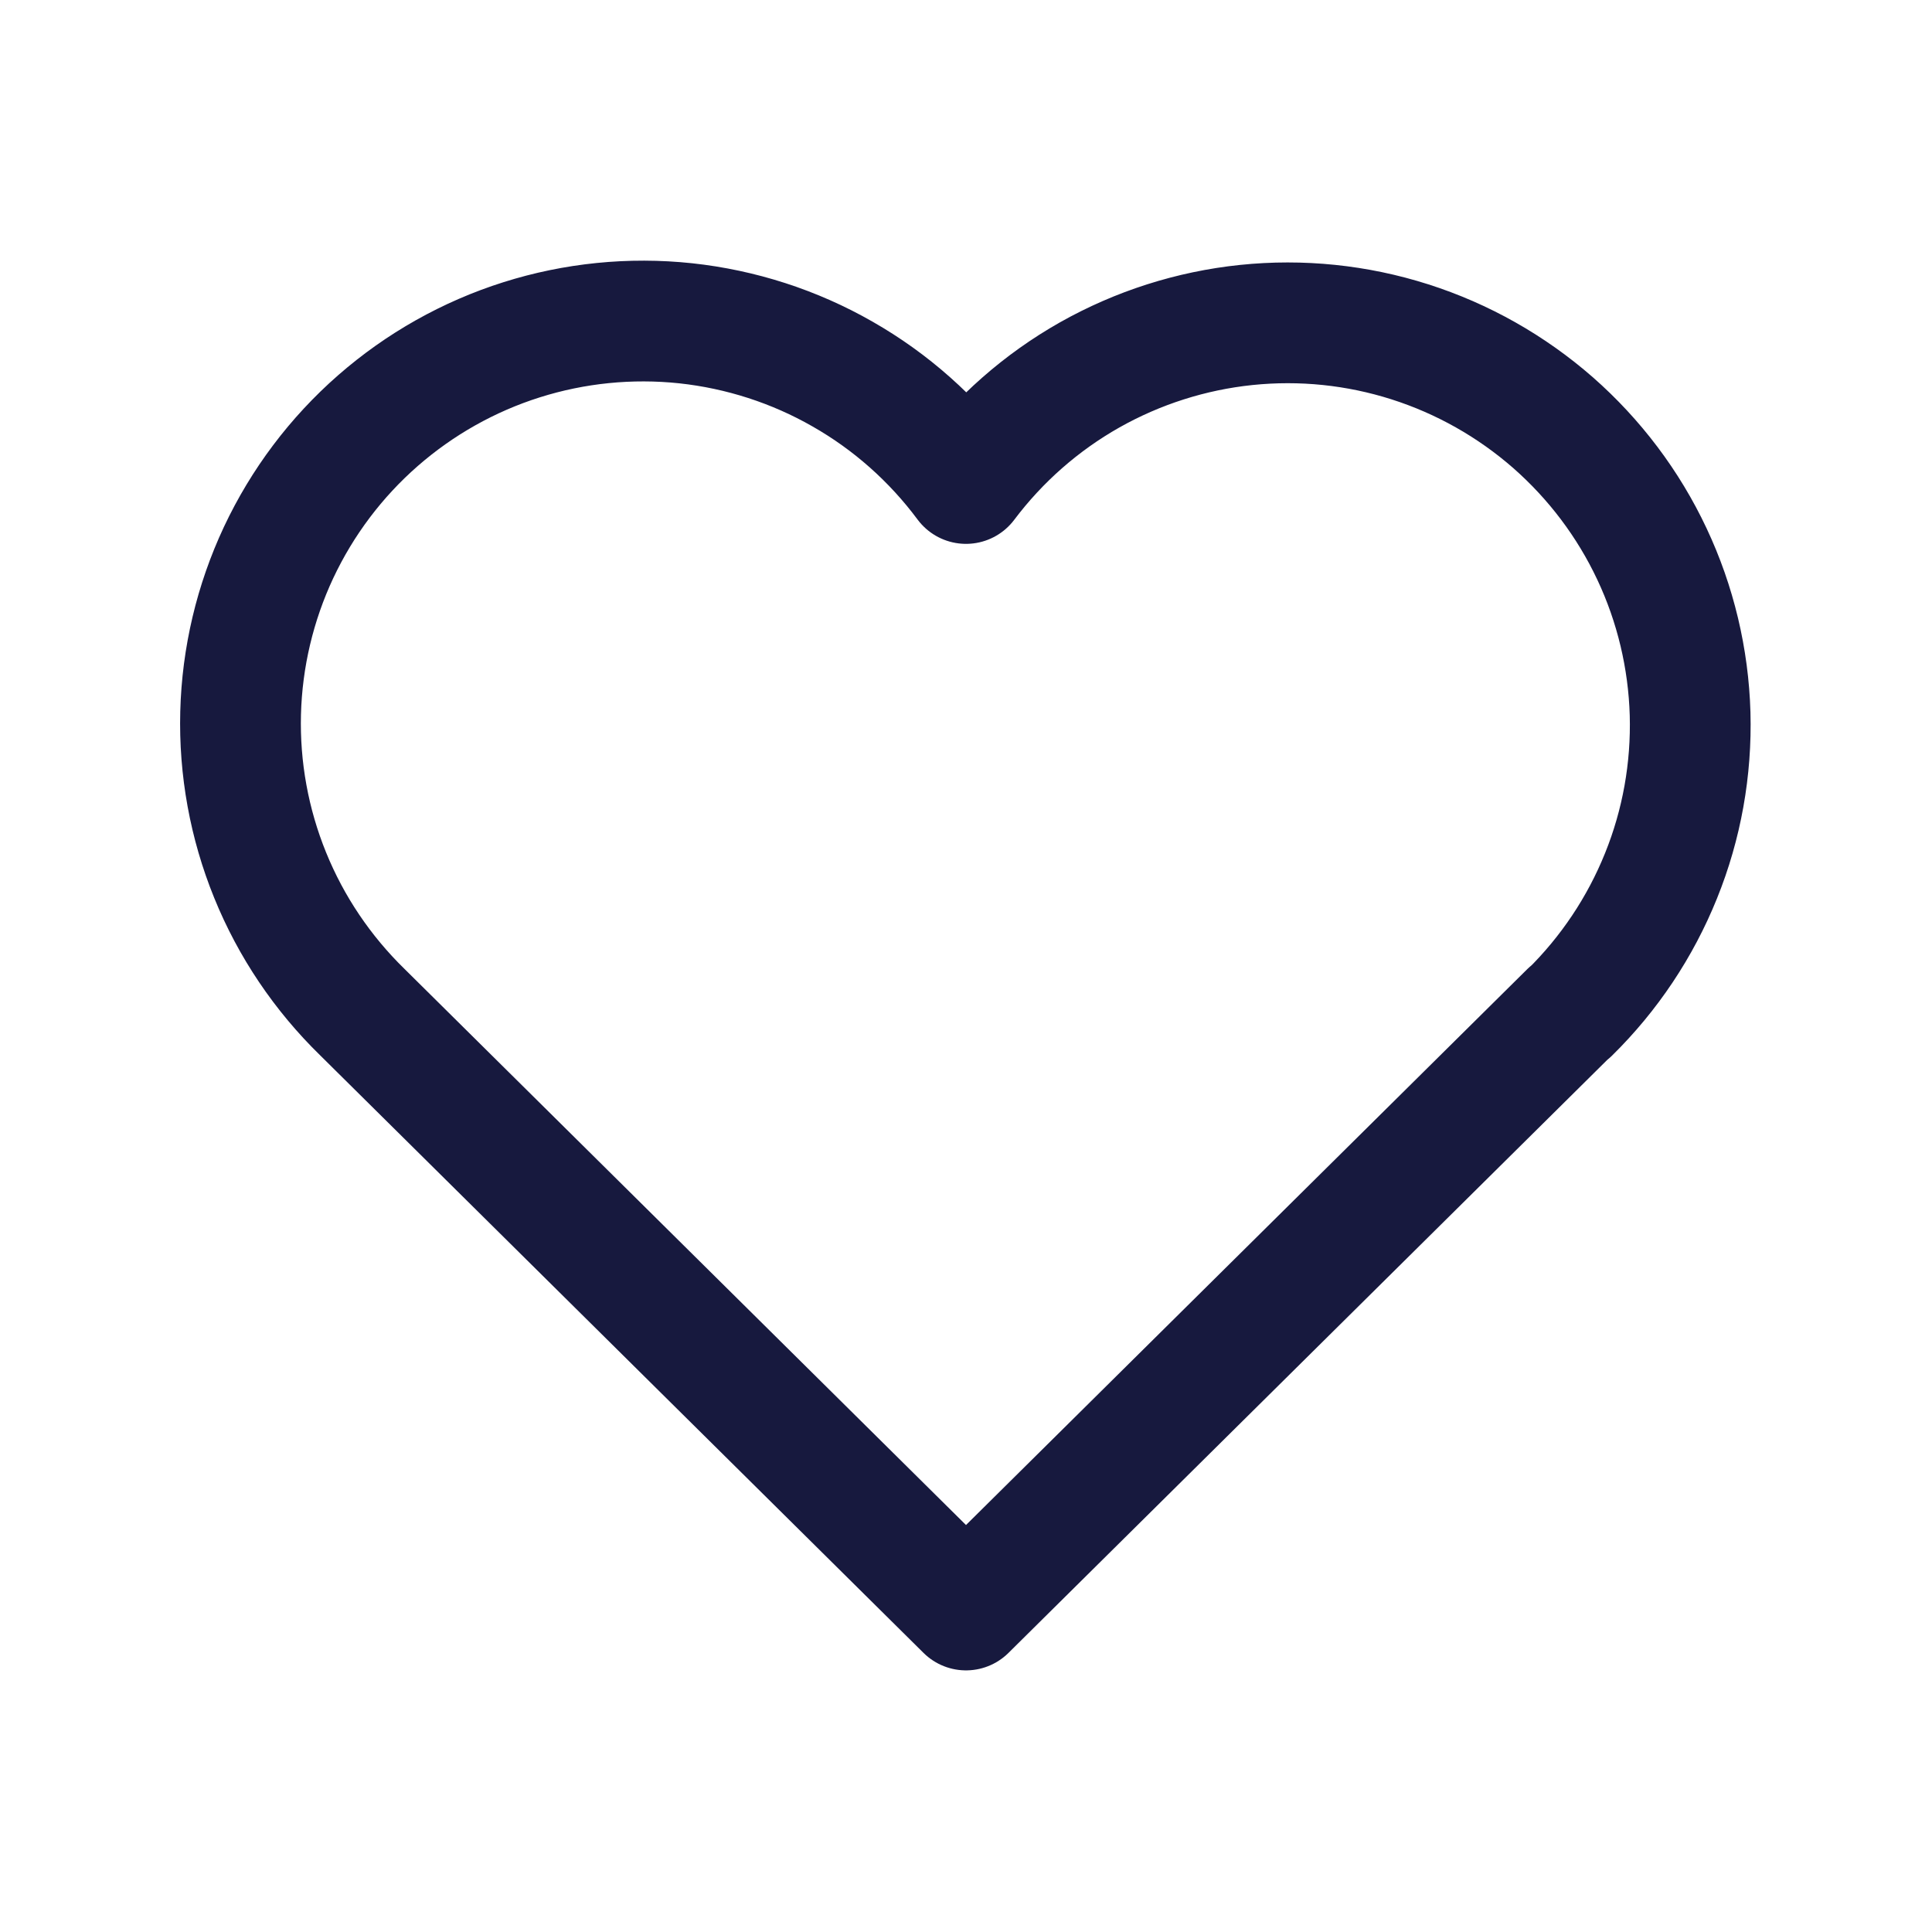
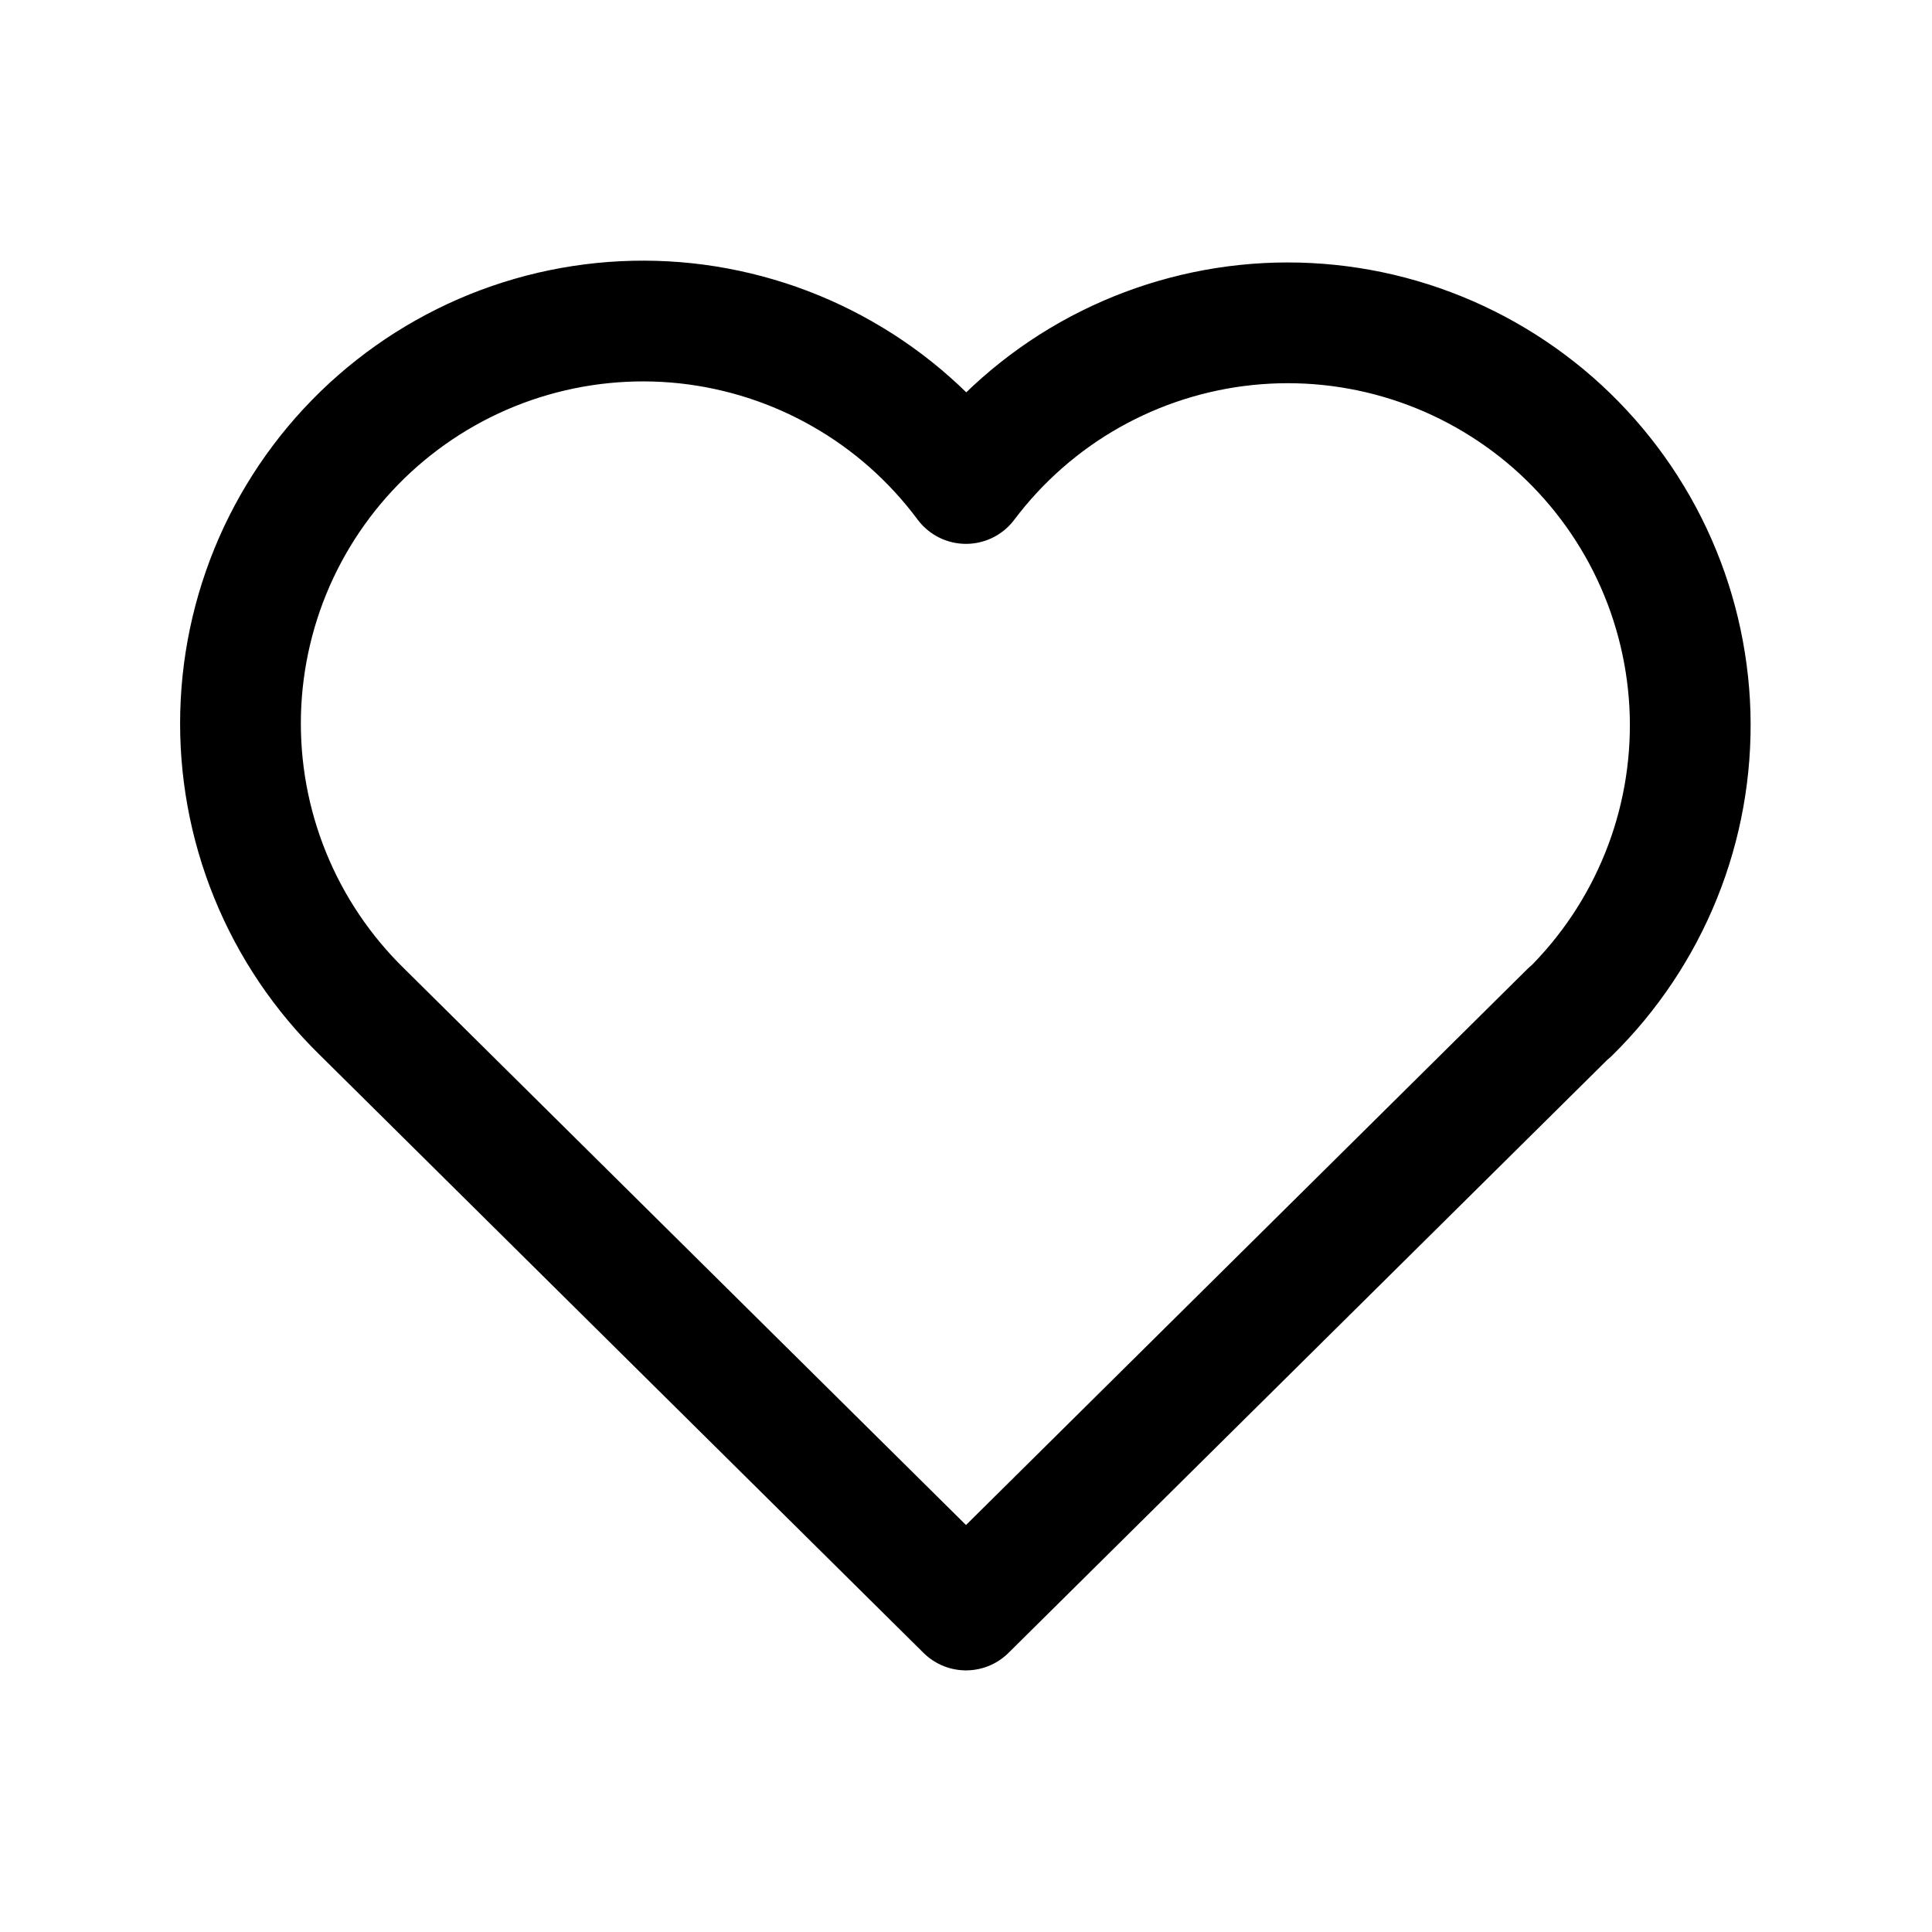
<svg xmlns="http://www.w3.org/2000/svg" width="24" height="24" viewBox="0 0 24 24" fill="none">
-   <path d="M19.5 12.572L12 20L4.5 12.572C4.006 12.09 3.616 11.512 3.356 10.872C3.096 10.233 2.971 9.547 2.989 8.857C3.007 8.167 3.168 7.488 3.461 6.863C3.755 6.238 4.174 5.681 4.694 5.226C5.213 4.772 5.821 4.429 6.479 4.221C7.137 4.013 7.831 3.943 8.518 4.016C9.204 4.09 9.868 4.304 10.467 4.647C11.067 4.989 11.588 5.452 12 6.006C12.414 5.456 12.936 4.997 13.535 4.658C14.134 4.32 14.797 4.108 15.481 4.037C16.166 3.966 16.857 4.037 17.513 4.246C18.169 4.455 18.774 4.797 19.292 5.25C19.809 5.704 20.228 6.259 20.521 6.882C20.814 7.504 20.975 8.181 20.995 8.868C21.014 9.556 20.892 10.241 20.634 10.879C20.377 11.517 19.991 12.095 19.5 12.578" stroke="#17193E" stroke-width="1.5" stroke-linecap="round" stroke-linejoin="round" />
+   <path d="M19.5 12.572L12 20L4.5 12.572C4.006 12.09 3.616 11.512 3.356 10.872C3.096 10.233 2.971 9.547 2.989 8.857C3.007 8.167 3.168 7.488 3.461 6.863C3.755 6.238 4.174 5.681 4.694 5.226C5.213 4.772 5.821 4.429 6.479 4.221C7.137 4.013 7.831 3.943 8.518 4.016C9.204 4.09 9.868 4.304 10.467 4.647C11.067 4.989 11.588 5.452 12 6.006C12.414 5.456 12.936 4.997 13.535 4.658C14.134 4.32 14.797 4.108 15.481 4.037C16.166 3.966 16.857 4.037 17.513 4.246C18.169 4.455 18.774 4.797 19.292 5.25C19.809 5.704 20.228 6.259 20.521 6.882C20.814 7.504 20.975 8.181 20.995 8.868C21.014 9.556 20.892 10.241 20.634 10.879C20.377 11.517 19.991 12.095 19.5 12.578" stroke="currentColor" stroke-width="1.5" stroke-linecap="round" stroke-linejoin="round" />
</svg>
